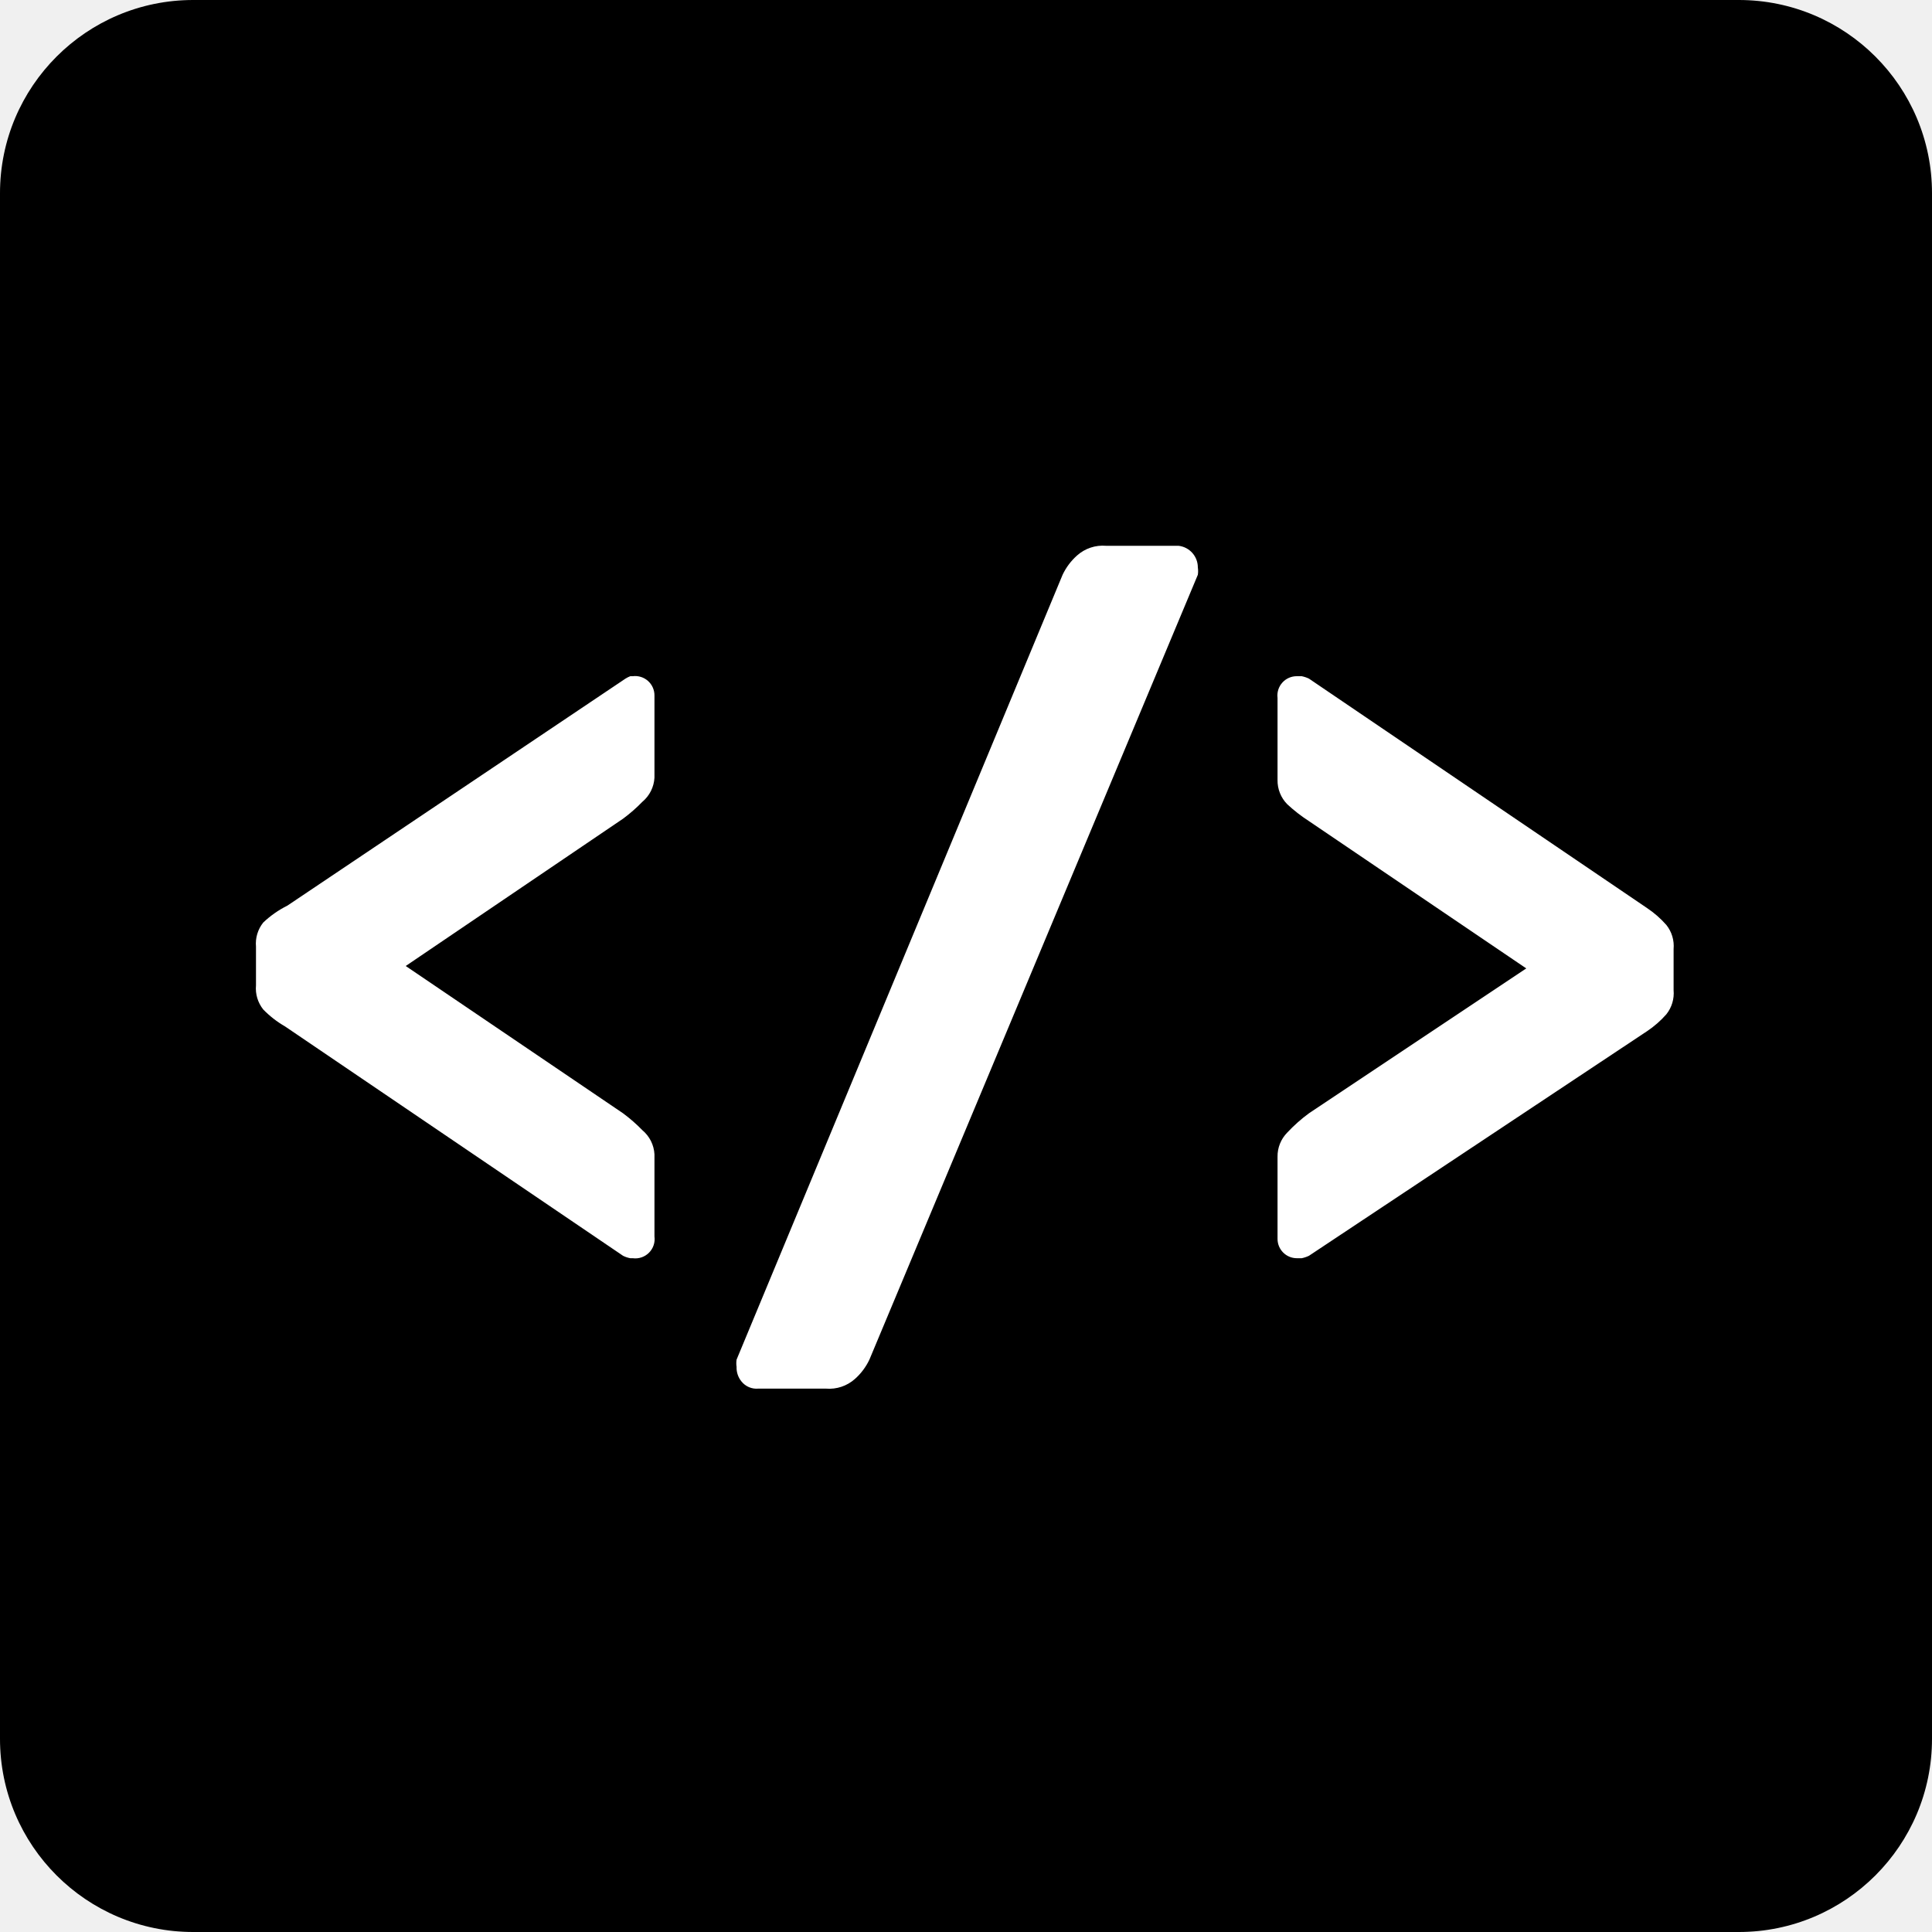
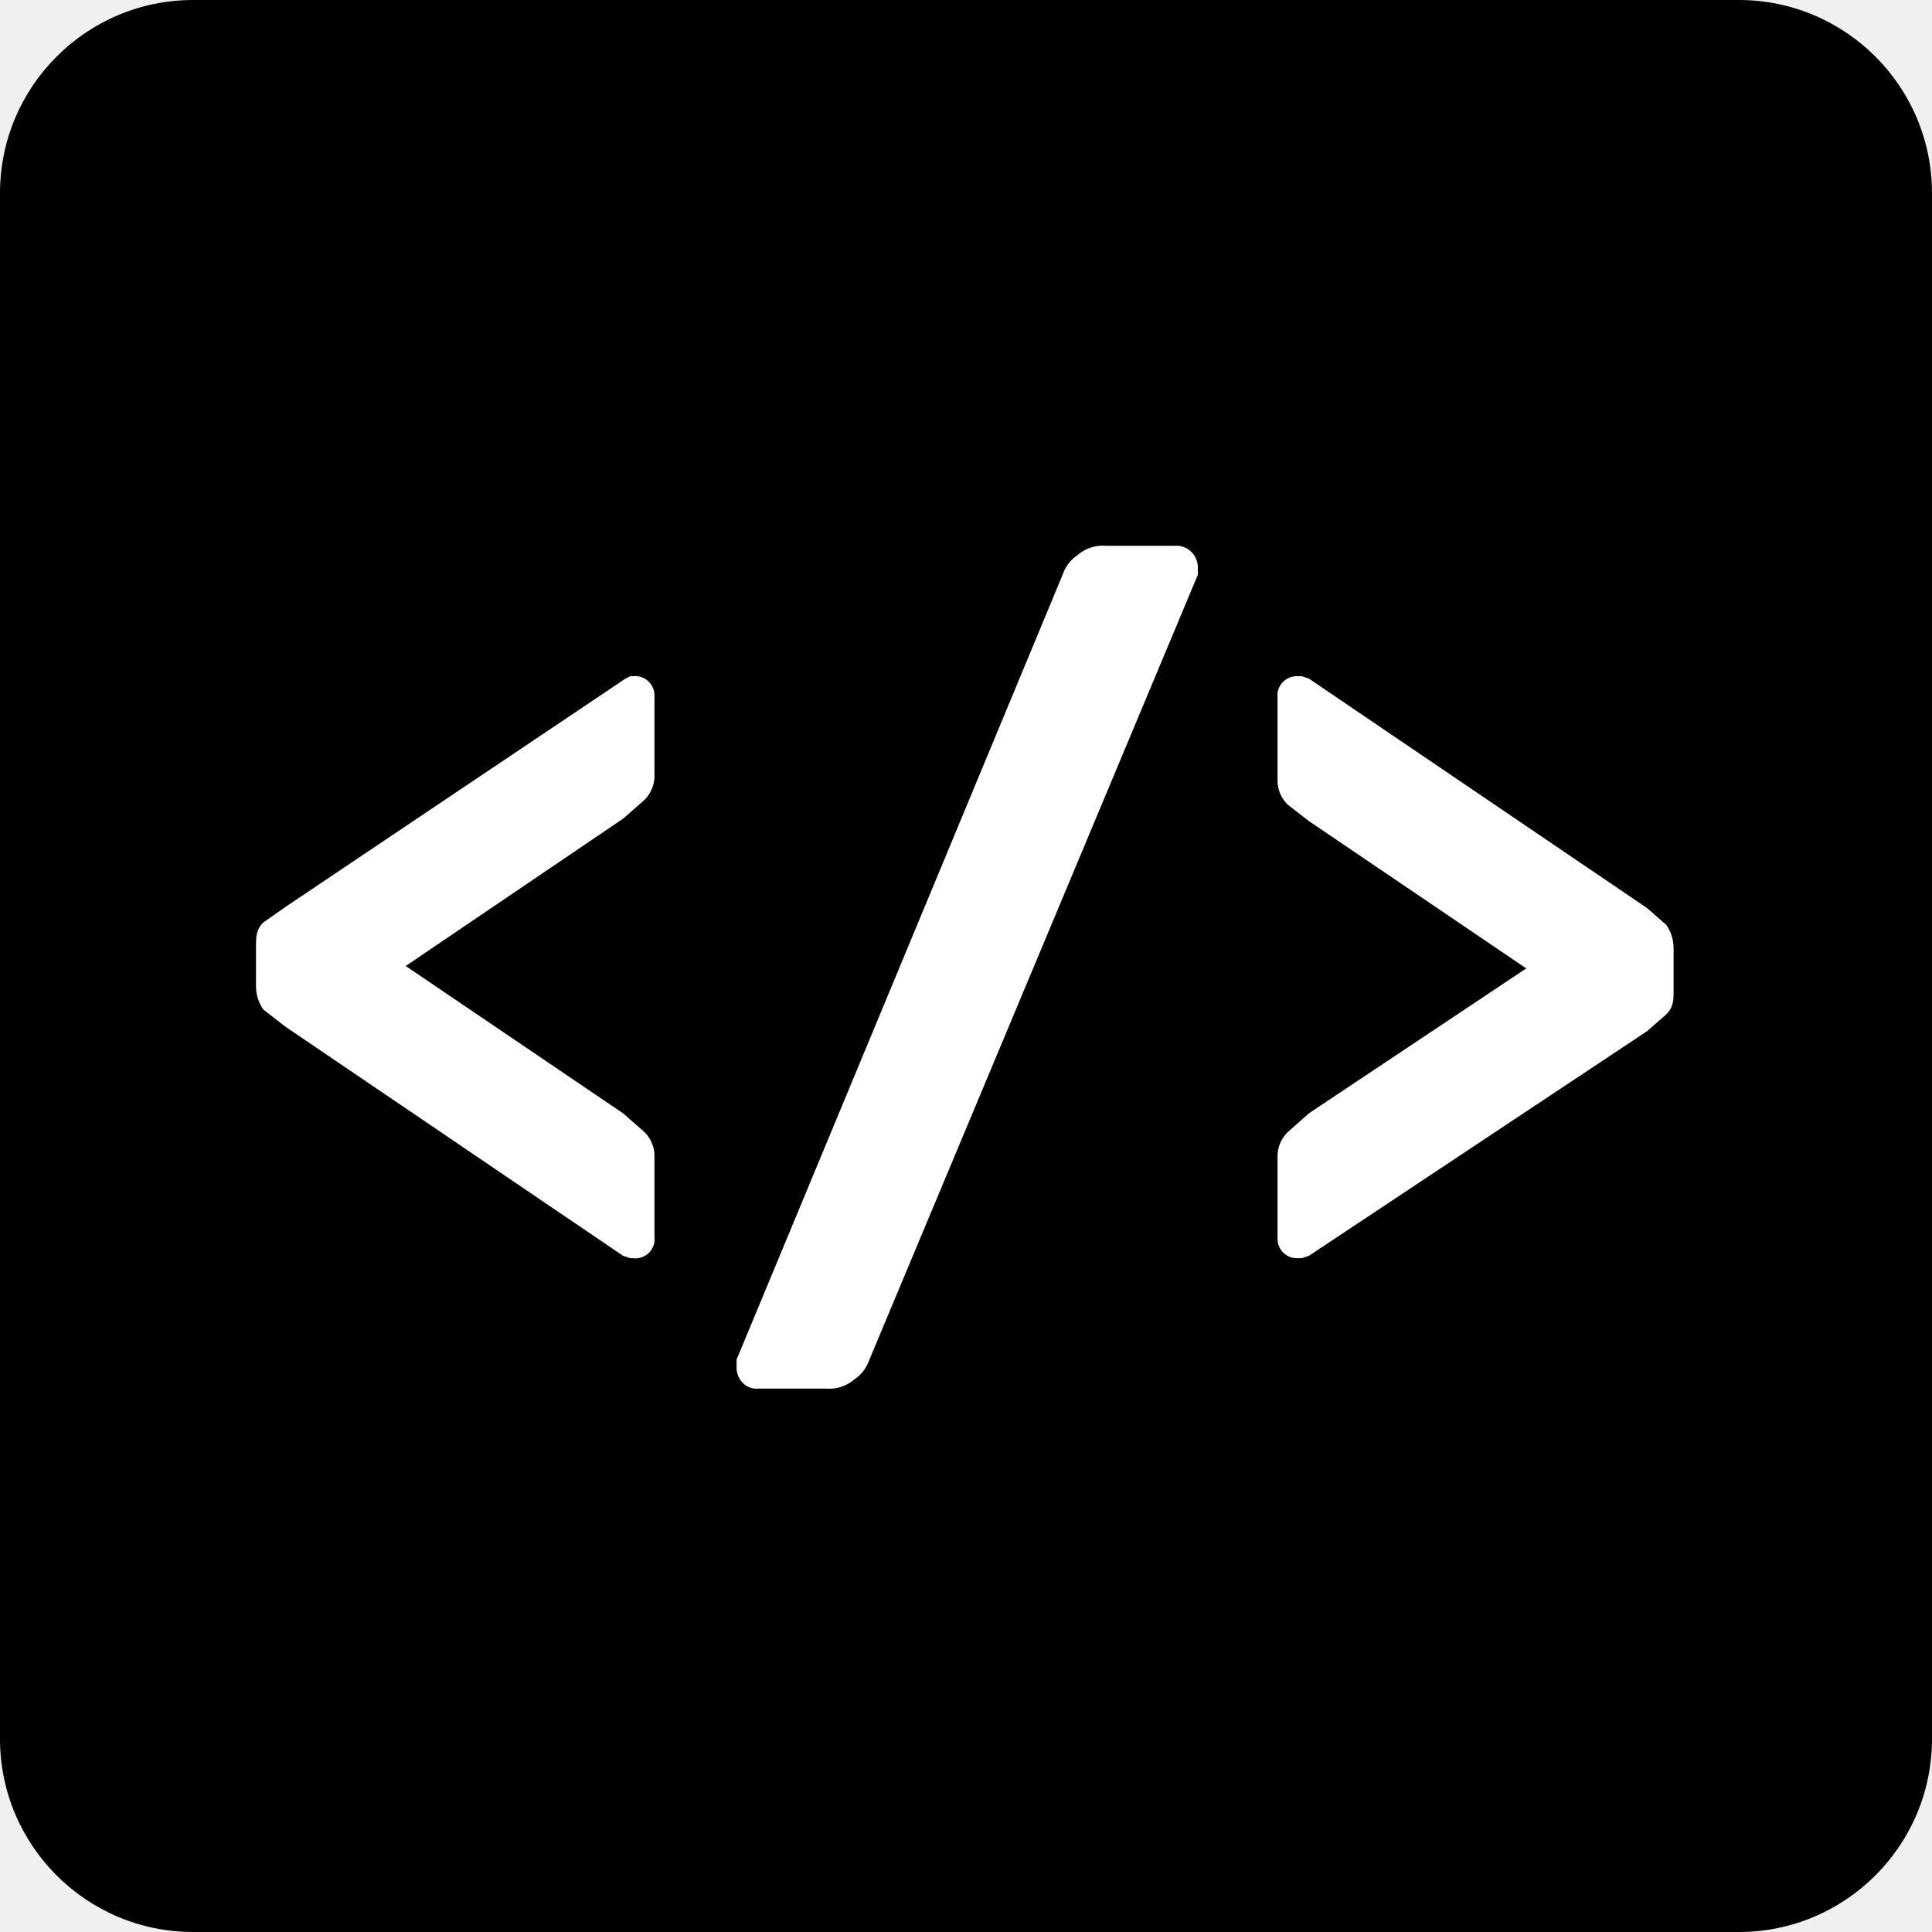
- <svg xmlns="http://www.w3.org/2000/svg" viewBox="0 0 80 80">
-   <rect width="80" height="80" rx="8" />
-   <path d="m16.8 40 9 6.1a6.5 6.5 0 0 1 .8.7 1.4 1.4 0 0 1 .5 1v3.4a.8.8 0 0 1-.9.9h-.1a1.1 1.1 0 0 1-.3-.1l-14-9.5a4.1 4.1 0 0 1-.9-.7 1.4 1.4 0 0 1-.3-1v-1.6a1.4 1.4 0 0 1 .3-1 4.1 4.1 0 0 1 1-.7l14-9.4a1.1 1.1 0 0 1 .2-.1h.1a.8.8 0 0 1 .9.8v3.4a1.4 1.4 0 0 1-.5 1 6.5 6.5 0 0 1-.8.7zM44 23.8a2.5 2.5 0 0 1 .6-.8 1.6 1.6 0 0 1 1.2-.4h3a.9.9 0 0 1 .8.9 1 1 0 0 1 0 .3L36 56.3a2.5 2.5 0 0 1-.6.8 1.6 1.6 0 0 1-1.2.4h-2.8a.8.8 0 0 1-.7-.3.9.9 0 0 1-.2-.6 1 1 0 0 1 0-.3zM54.2 34a6.5 6.5 0 0 1-.9-.7 1.4 1.4 0 0 1-.4-1v-3.4a.8.8 0 0 1 .8-.9h.2a1.3 1.3 0 0 1 .3.1l14 9.5a4.1 4.1 0 0 1 .8.7 1.4 1.4 0 0 1 .3 1V41a1.4 1.4 0 0 1-.3 1 4.1 4.1 0 0 1-.8.7l-14 9.3a1.3 1.3 0 0 1-.3.1h-.2a.8.8 0 0 1-.8-.8v-3.4a1.4 1.4 0 0 1 .4-1 6.5 6.5 0 0 1 .9-.8l9-6z" fill="#fff" />
+ <svg xmlns="http://www.w3.org/2000/svg" fill="none" viewBox="0 0 80 80">
+   <path fill="currentColor" d="M72 0H8a8 8 0 0 0-8 8v64a8 8 0 0 0 8 8h64a8 8 0 0 0 8-8V8a8 8 0 0 0-8-8Z" />
+   <path fill="#fff" d="m16.8 40 9 6.1.8.7a1.4 1.4 0 0 1 .5 1v3.4a.8.8 0 0 1-.9.9h-.1l-.3-.1-14-9.5-.9-.7c-.2-.3-.3-.6-.3-1v-1.6c0-.4 0-.7.3-1l1-.7 14-9.4.2-.1h.1a.8.8 0 0 1 .9.8v3.4a1.4 1.4 0 0 1-.5 1l-.8.7-9 6.1ZM44 23.8c.1-.3.3-.6.6-.8a1.6 1.6 0 0 1 1.2-.4h3a.9.9 0 0 1 .8.9v.3L36 56.3c-.1.3-.3.6-.6.8a1.6 1.6 0 0 1-1.2.4h-2.8a.8.8 0 0 1-.7-.3.9.9 0 0 1-.2-.6v-.3L44 23.8ZM54.2 34l-.9-.7a1.4 1.4 0 0 1-.4-1v-3.4a.8.8 0 0 1 .8-.9h.2l.3.1 14 9.5.8.7c.2.3.3.6.3 1V41c0 .4 0 .7-.3 1l-.8.7-14 9.3-.3.1h-.2a.8.8 0 0 1-.8-.8v-3.4a1.4 1.4 0 0 1 .4-1l.9-.8 9-6-9-6.1Z" />
</svg>
